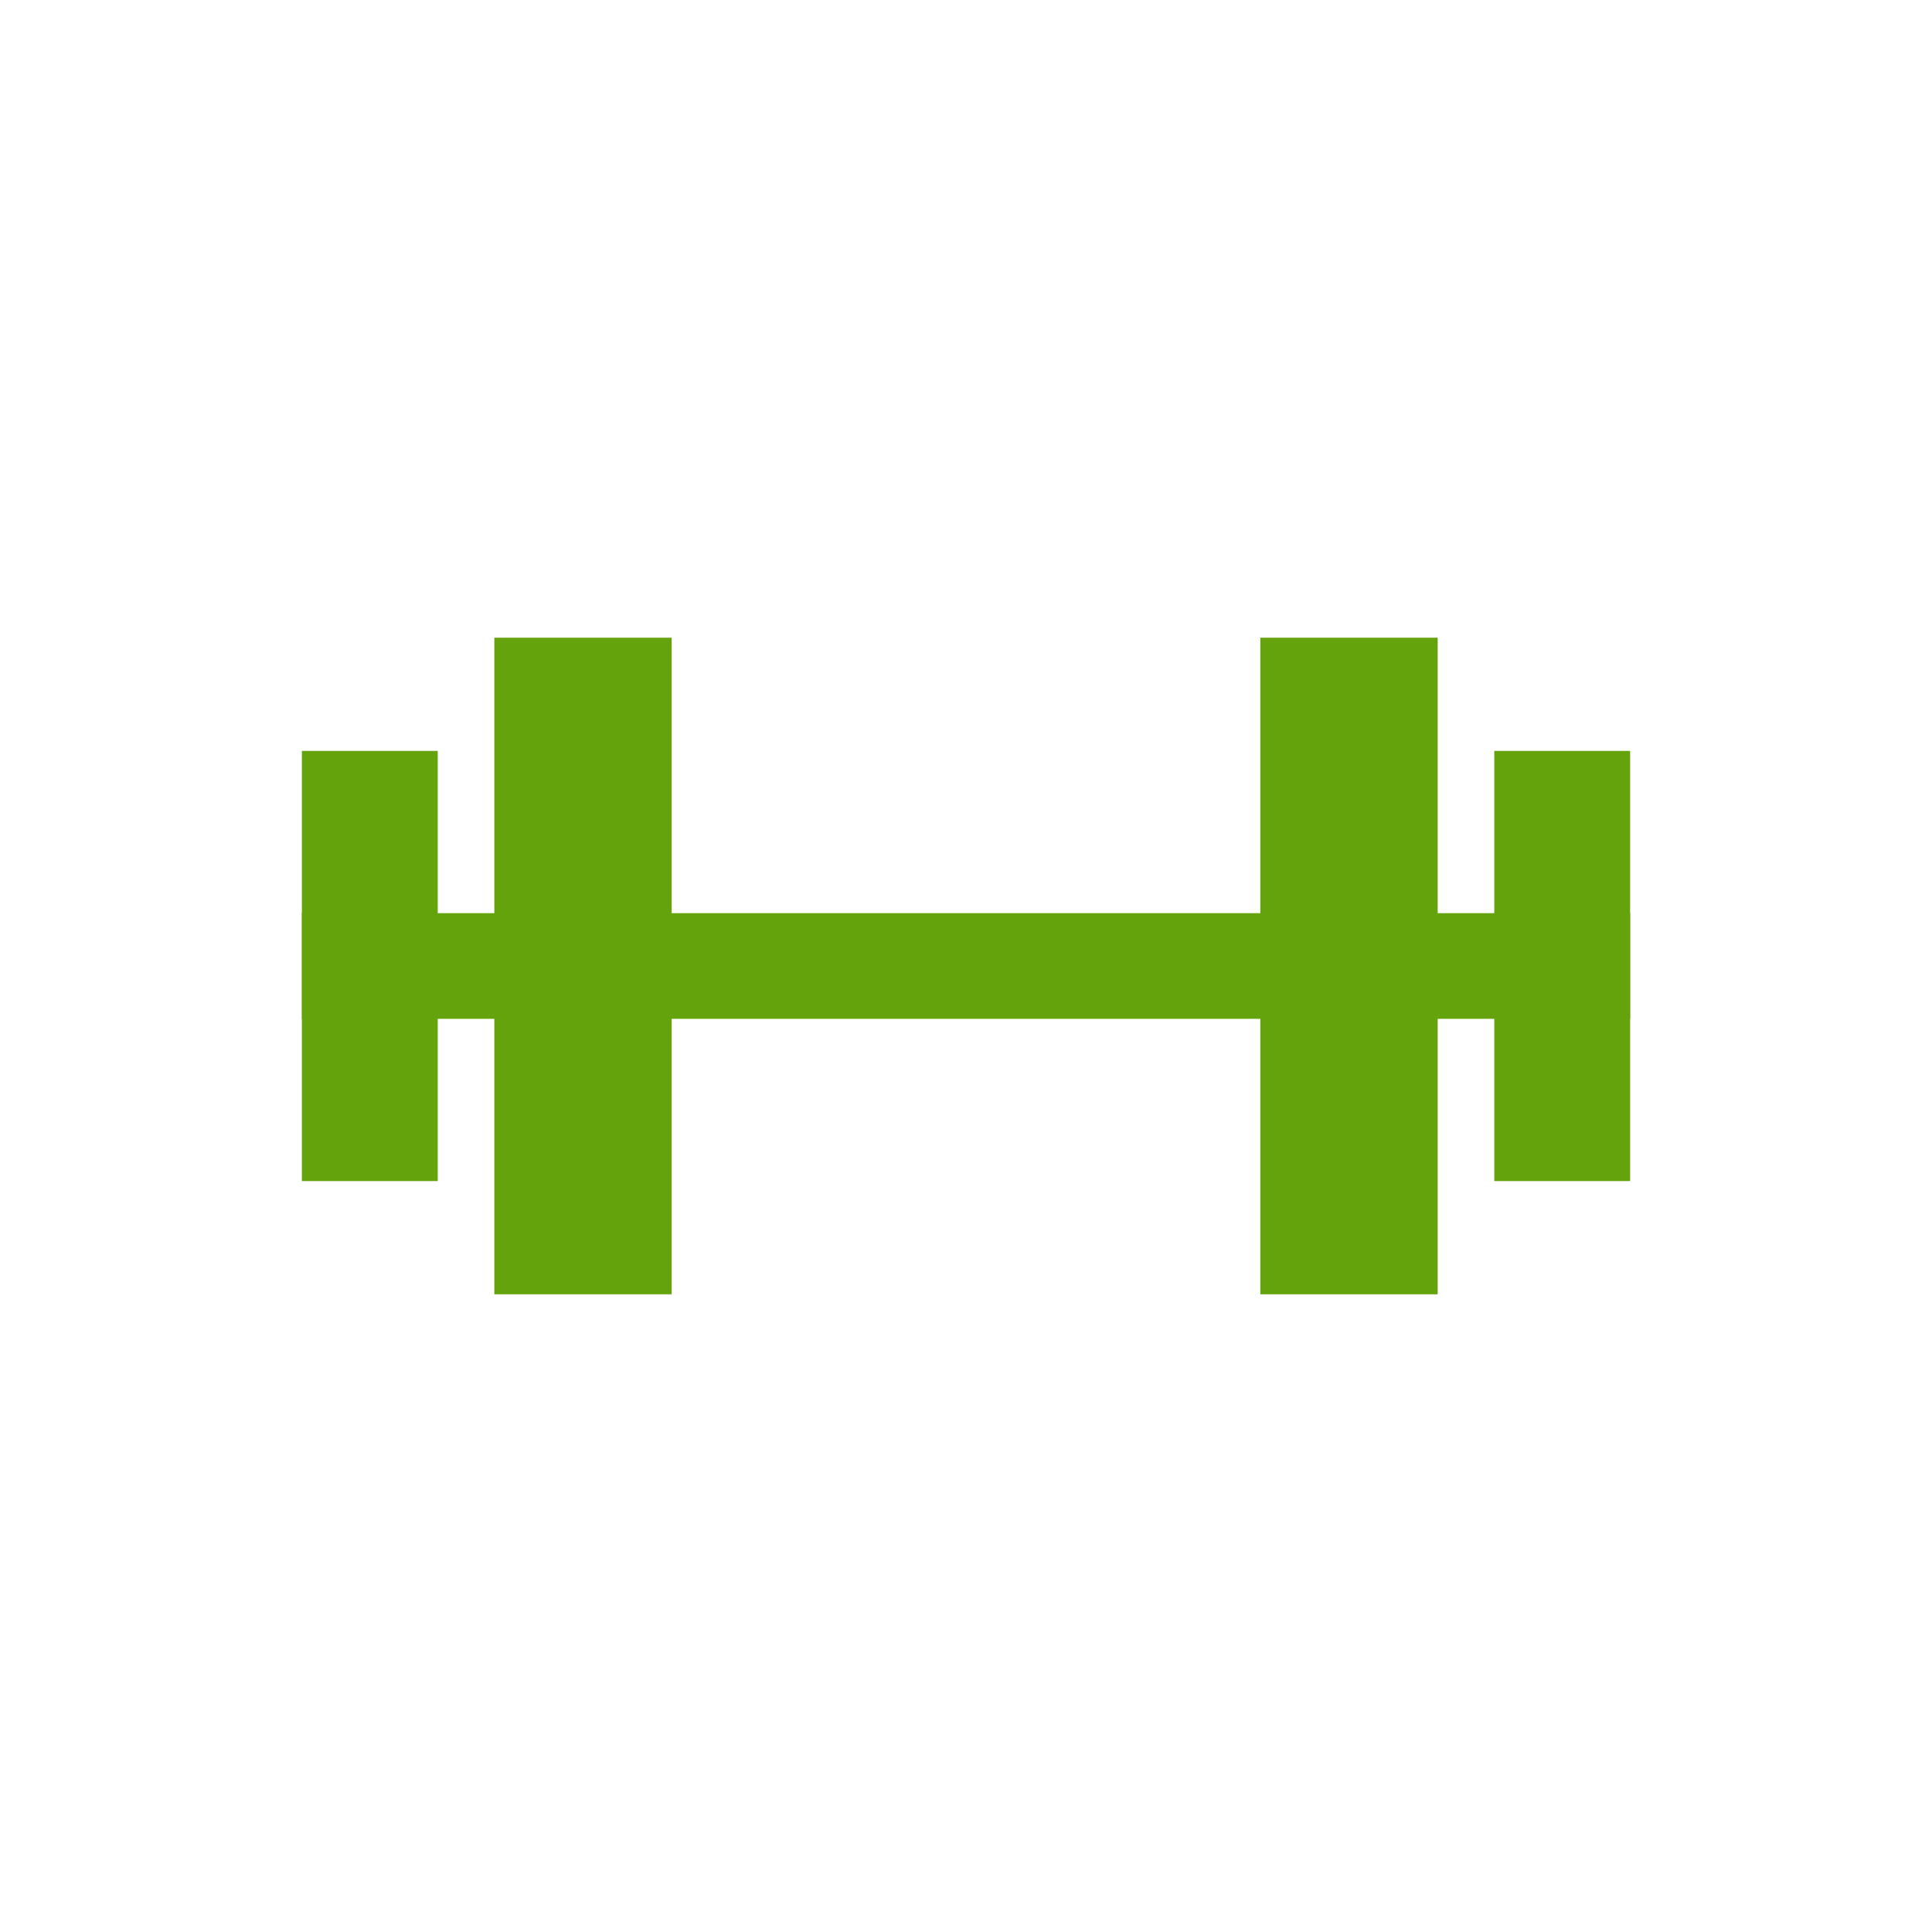
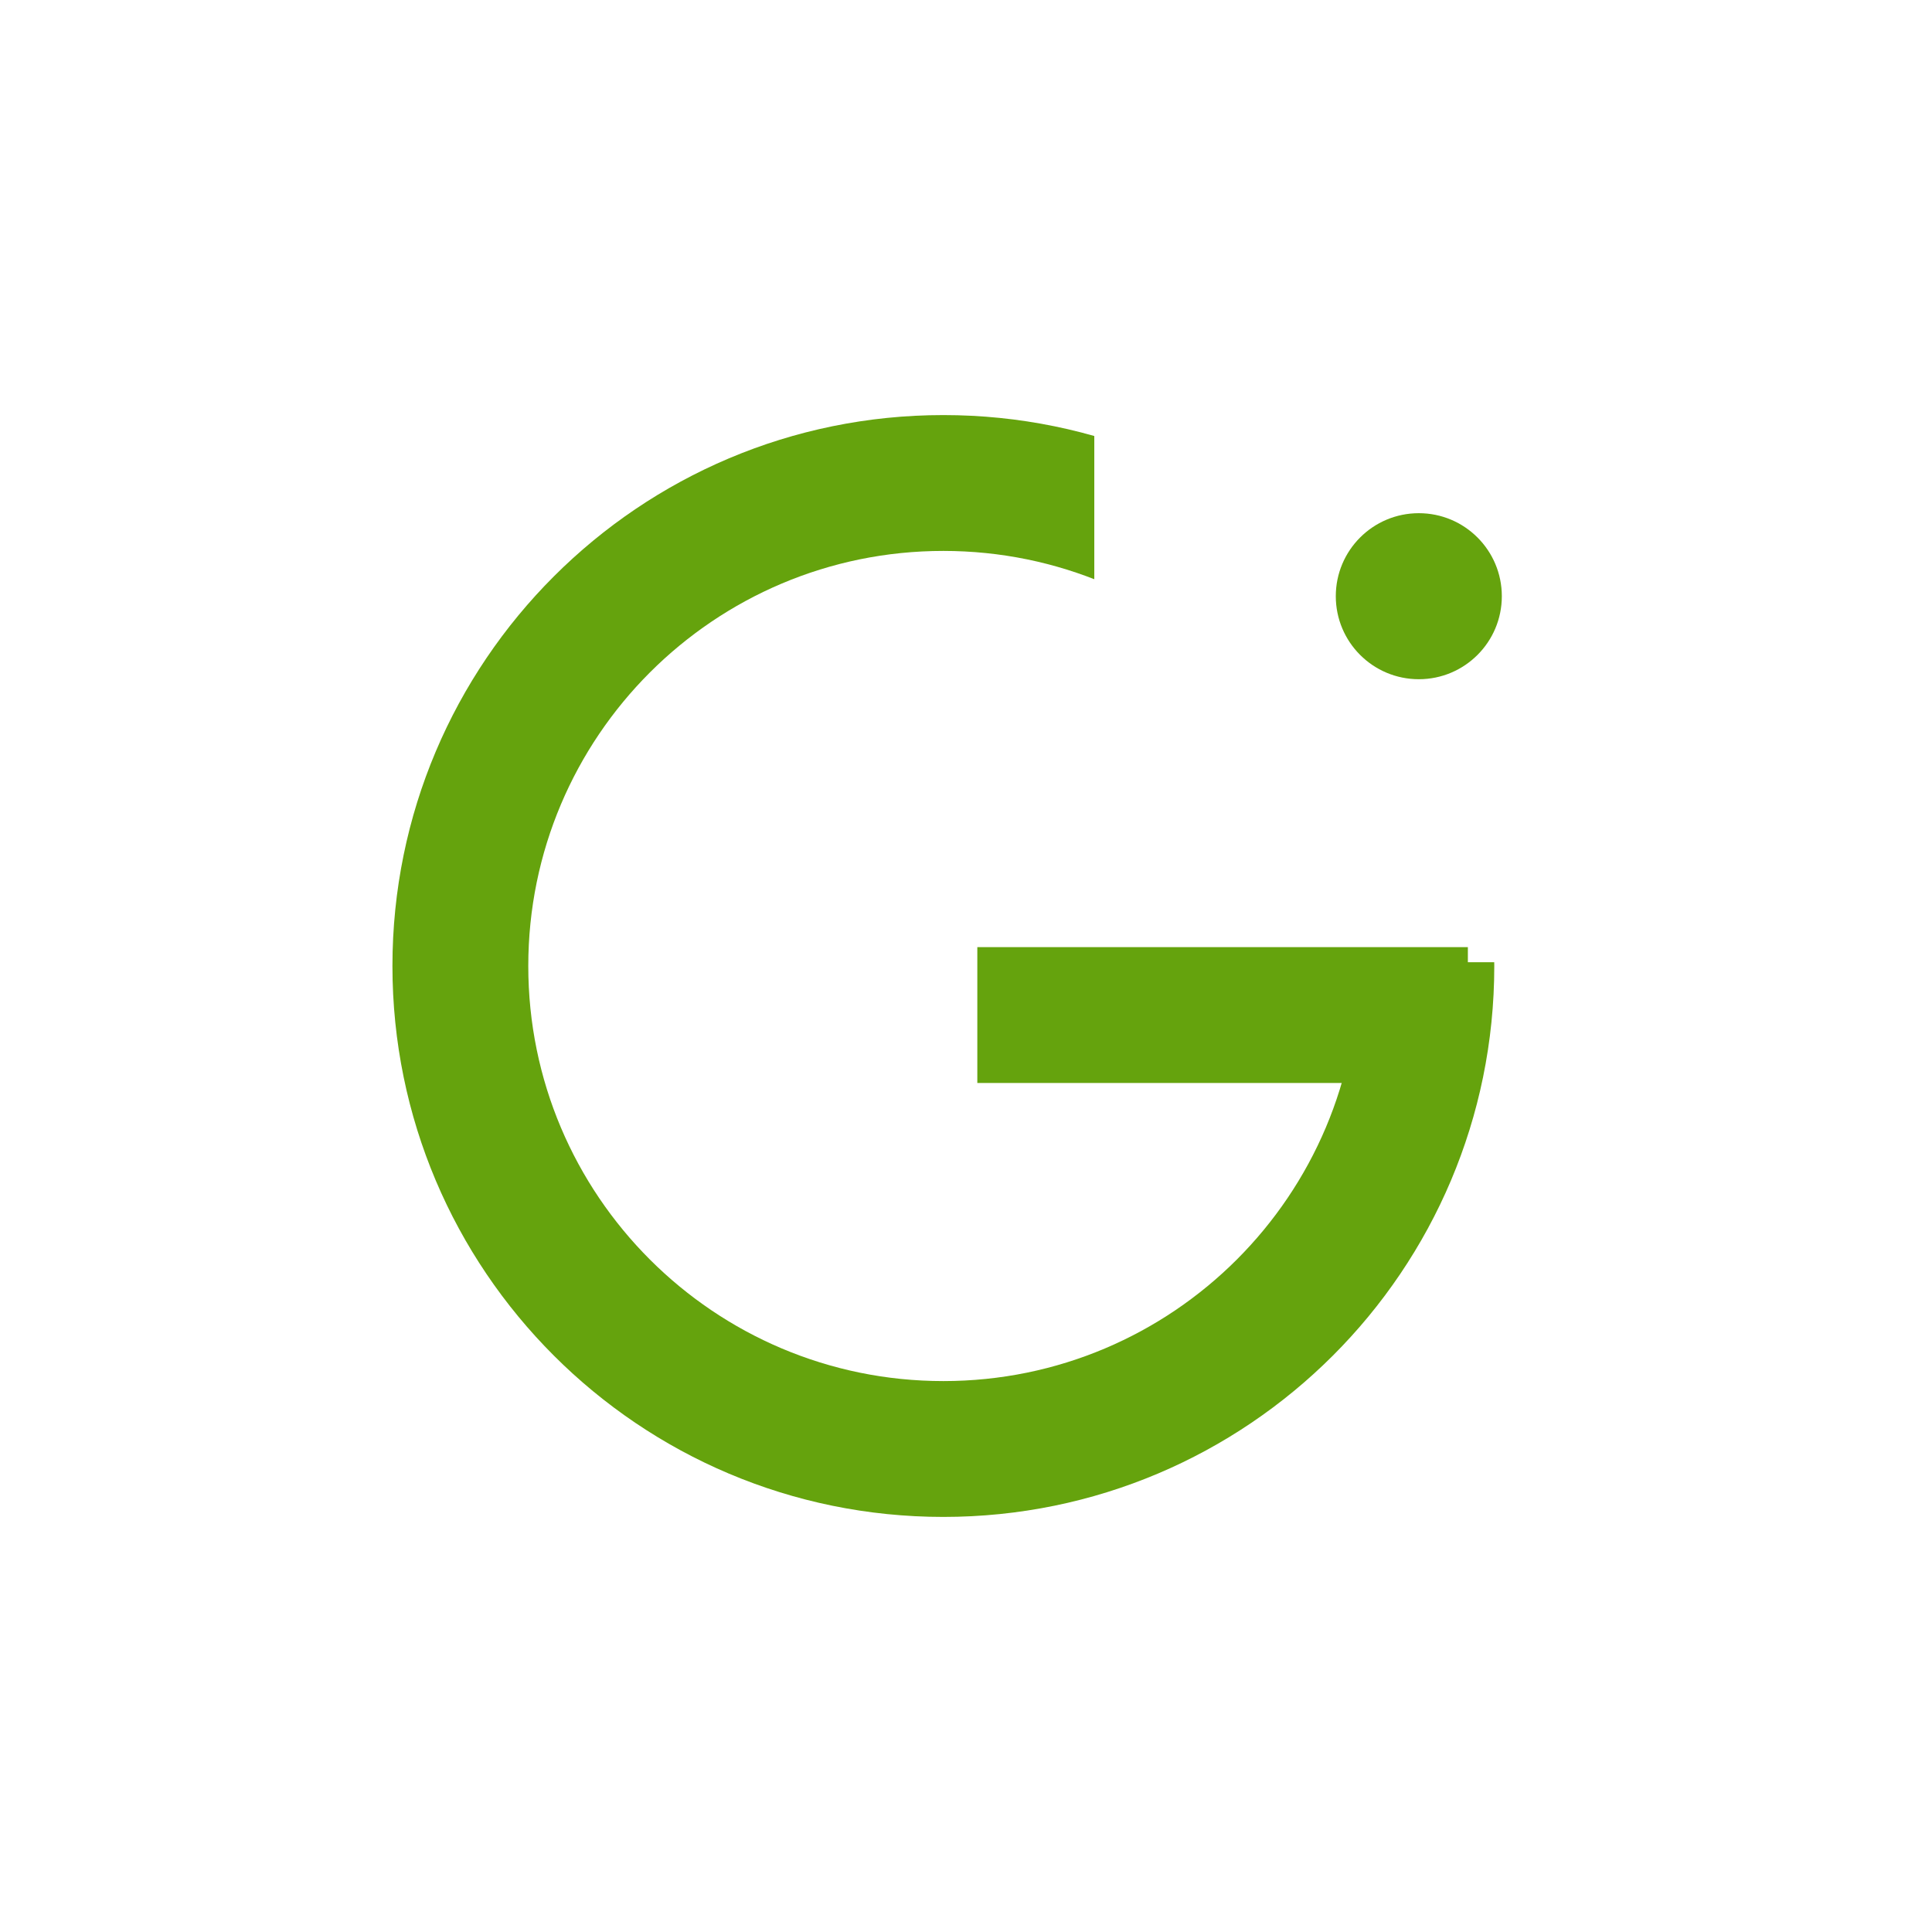
- <svg xmlns="http://www.w3.org/2000/svg" width="1024" height="1024" viewBox="0 0 512 512">
+ <svg xmlns="http://www.w3.org/2000/svg" viewBox="0 0 512 512">
  <rect width="512" height="512" fill="#ffffff" />
-   <g fill="#65a30d">
-     <rect x="80" y="242" width="352" height="28" />
-     <rect x="80" y="199" width="36" height="114" />
-     <rect x="131" y="169" width="47" height="174" />
-     <rect x="334" y="169" width="47" height="174" />
-     <rect x="396" y="199" width="36" height="114" />
-   </g>
+   <circle cx="250" cy="256" r="146" fill="#65a30d" />
+   <circle cx="250" cy="256" r="110" fill="#ffffff" />
+   <rect x="290" y="90" width="160" height="165" fill="#ffffff" />
+   <line x1="259" y1="269" x2="389" y2="269" stroke="#65a30d" stroke-width="36" />
+   <circle cx="376" cy="158" r="22" fill="#65a30d" />
</svg>
